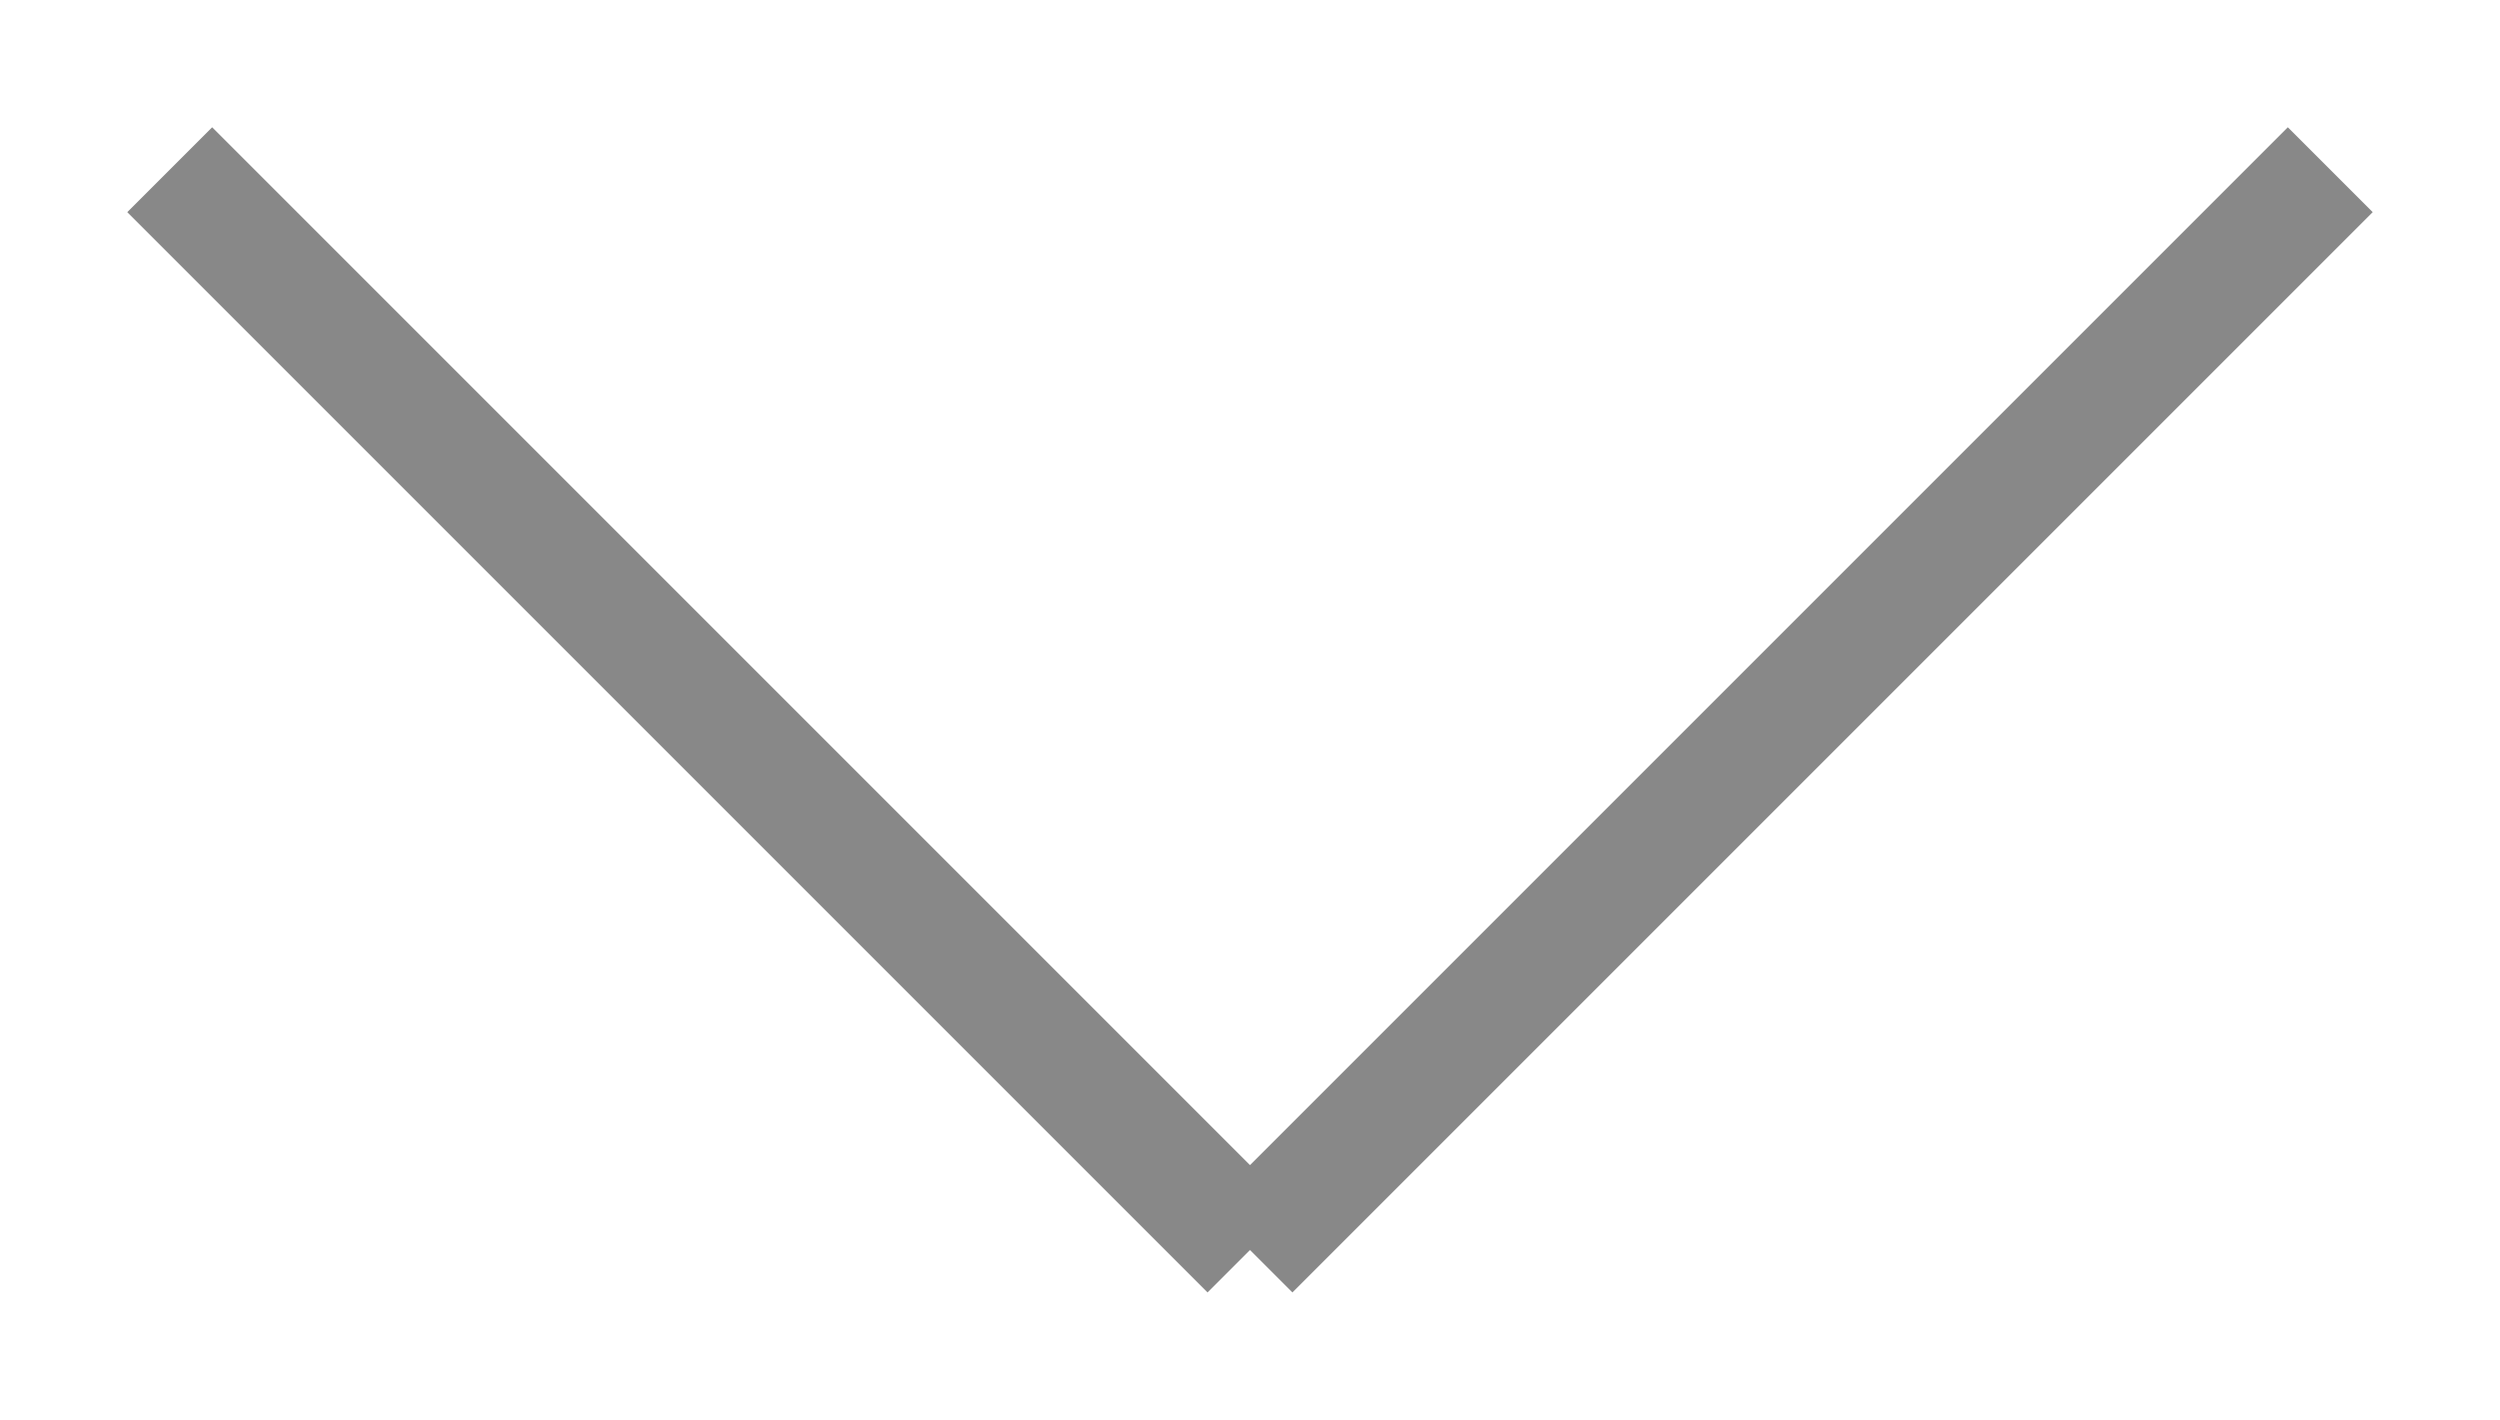
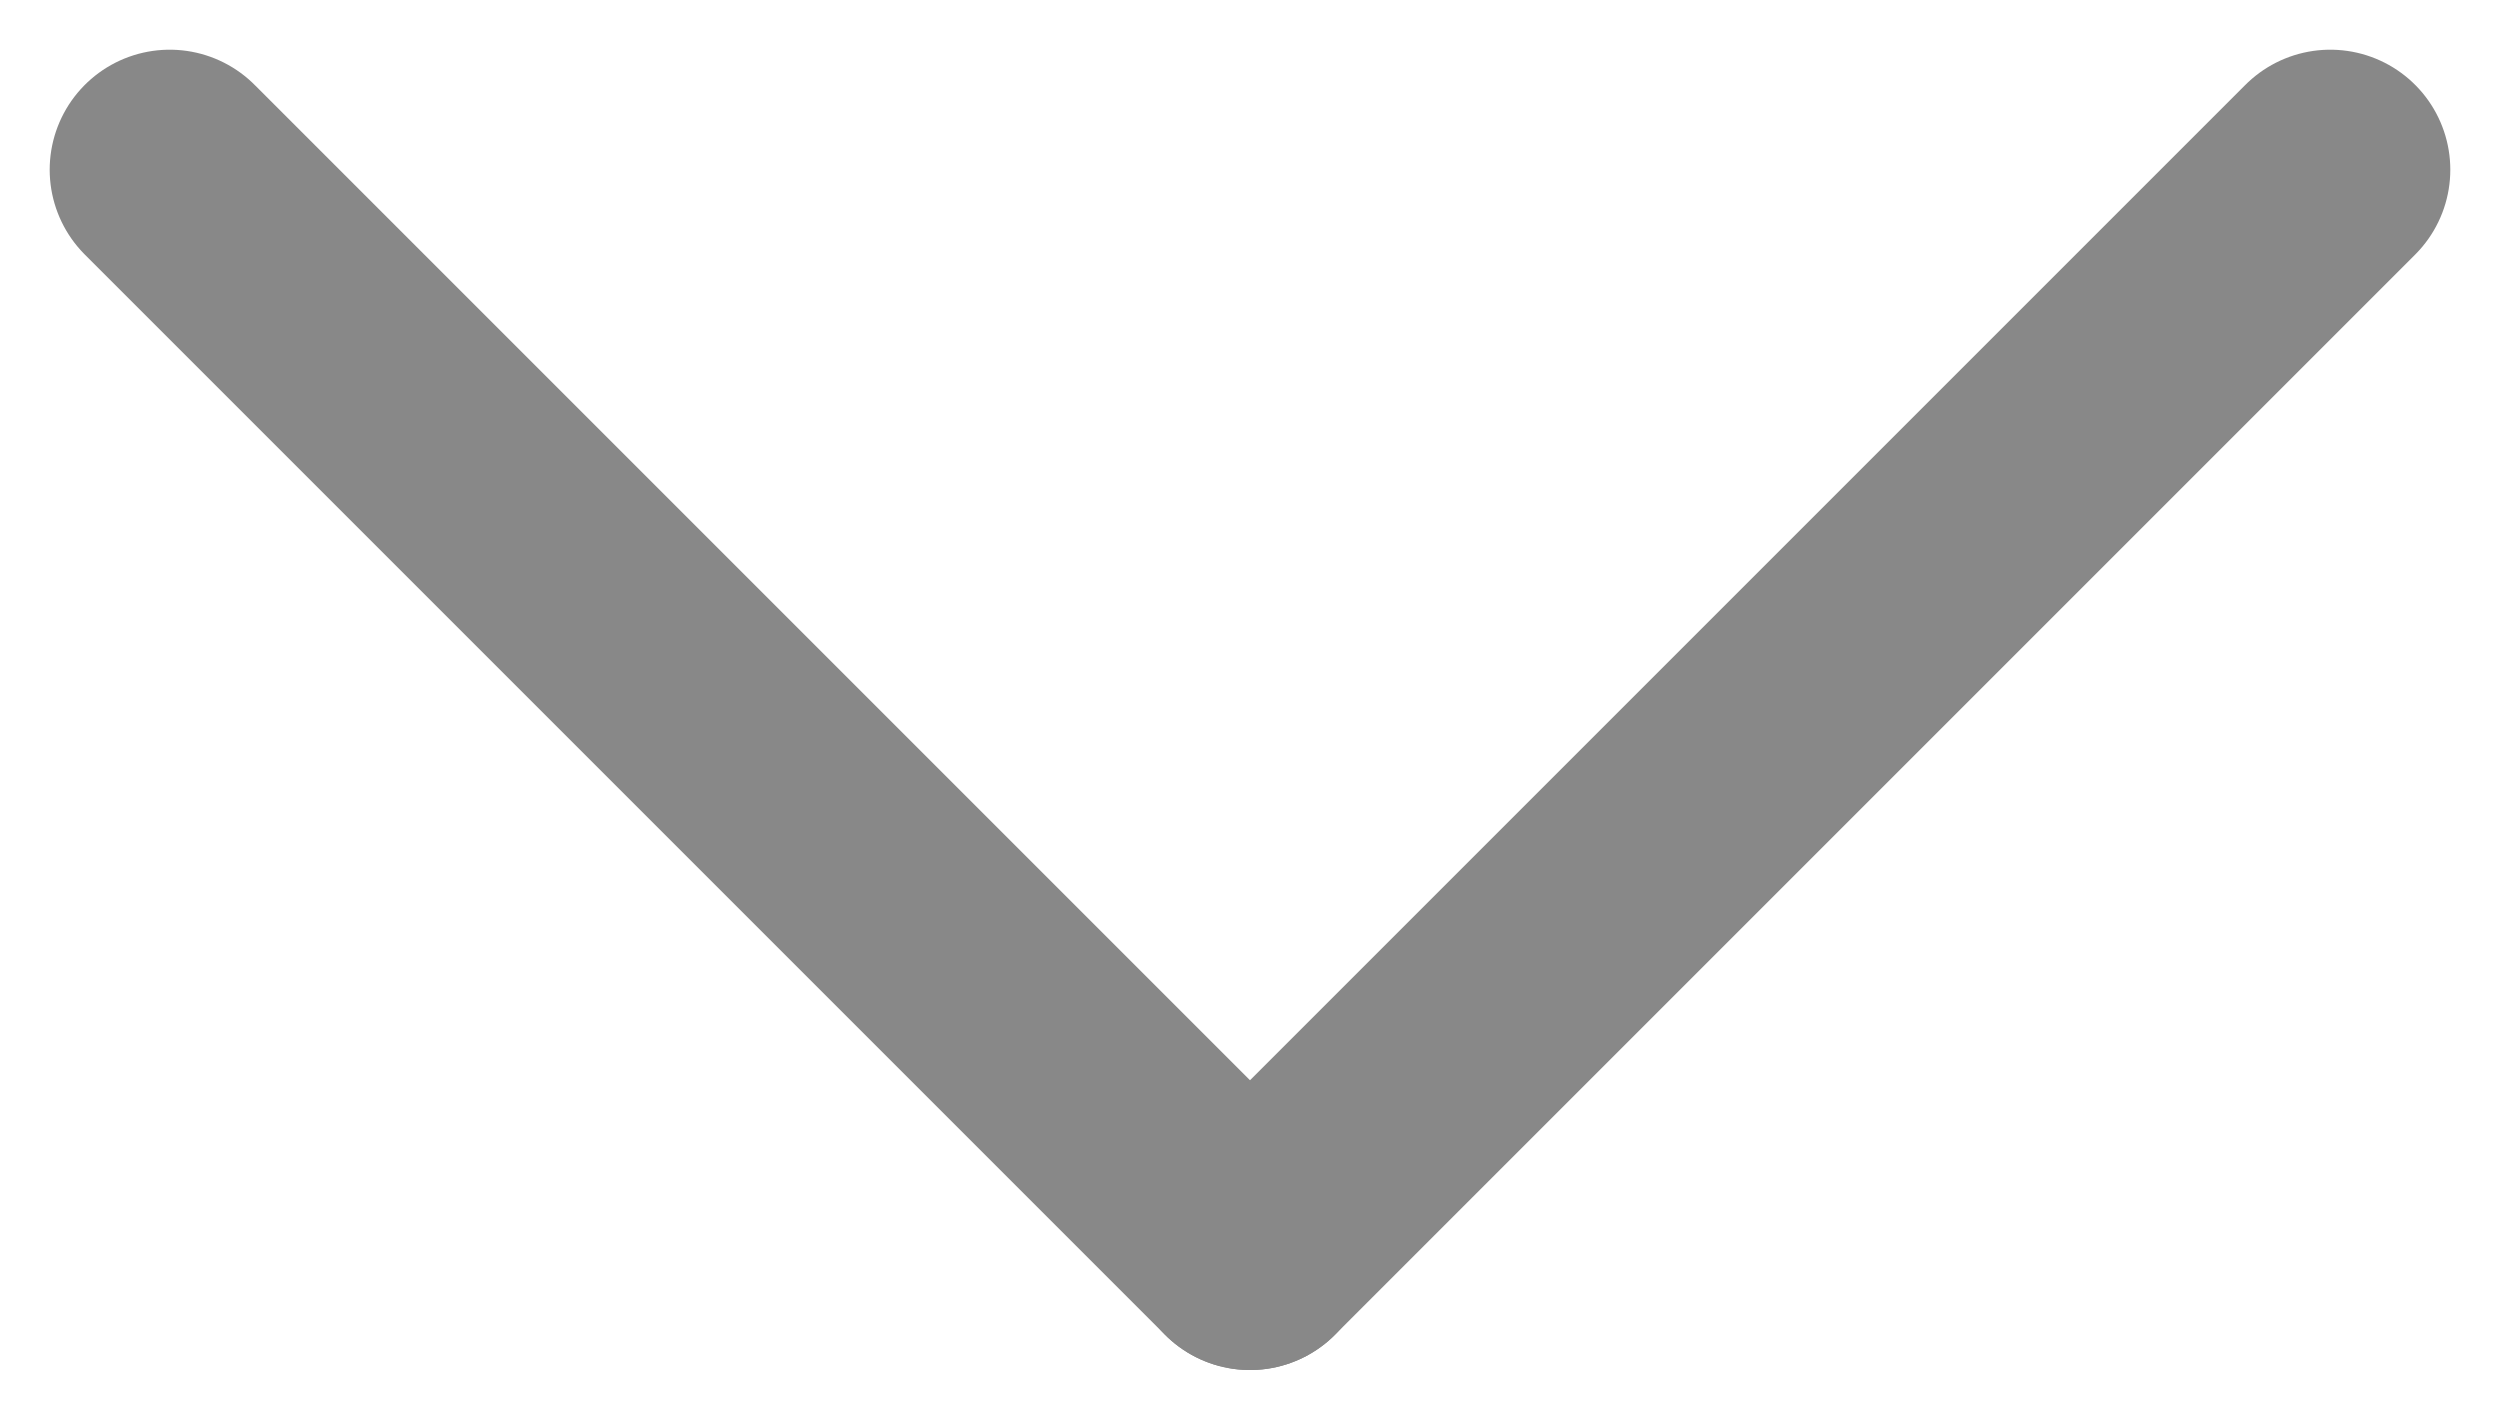
<svg xmlns="http://www.w3.org/2000/svg" width="20.828" height="11.828" viewBox="0 0 20.828 11.828">
  <g id="tree-arr" transform="translate(-1545.086 -550.086)">
-     <line id="Line_177" data-name="Line 177" x2="9" y2="9" transform="translate(1546.5 551.5)" fill="none" stroke="#888" strokeLinecap="round" strokeWidth="2" />
-     <line id="Line_178" data-name="Line 178" x1="9" y2="9" transform="translate(1555.5 551.5)" fill="none" stroke="#888" strokeLinecap="round" strokeWidth="2" />
+     <line id="Line_177" data-name="Line 177" x2="9" y2="9" transform="translate(1546.5 551.5)" fill="none" stroke="#888" stroke-linecap="round" stroke-width="2" />
+     <line id="Line_178" data-name="Line 178" x1="9" y2="9" transform="translate(1555.5 551.5)" fill="none" stroke="#888" stroke-linecap="round" stroke-width="2" />
  </g>
</svg>
